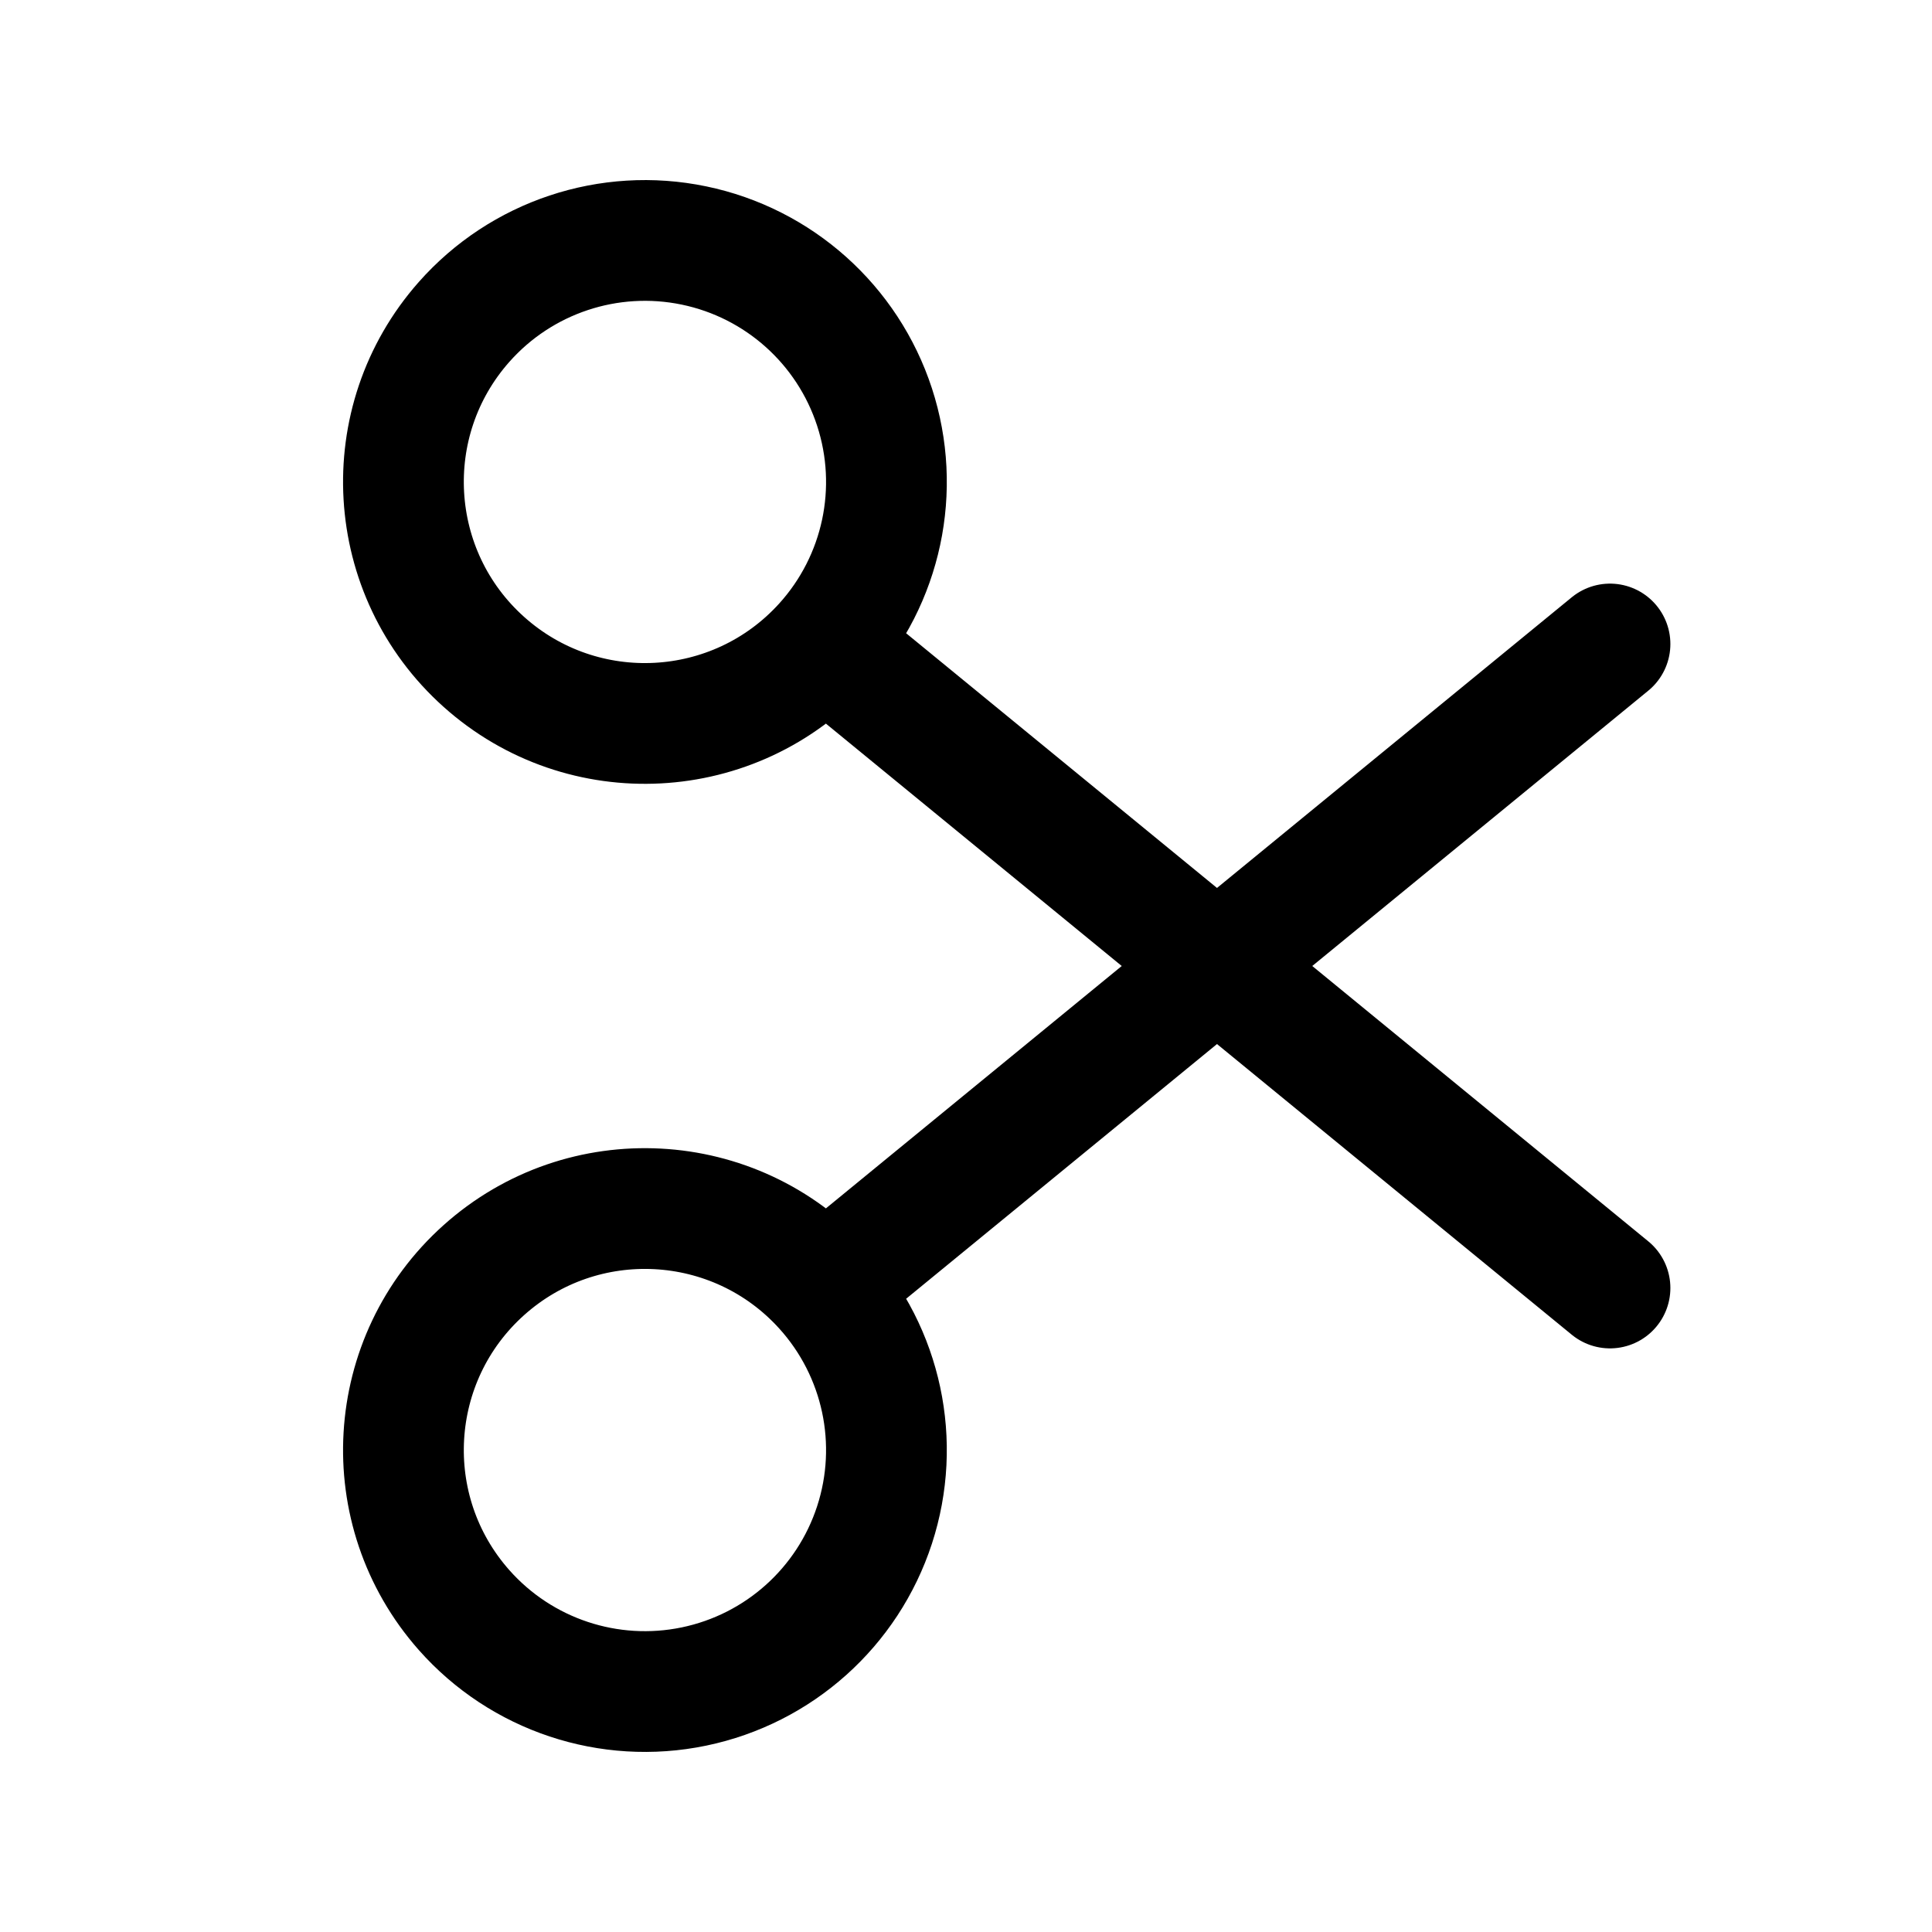
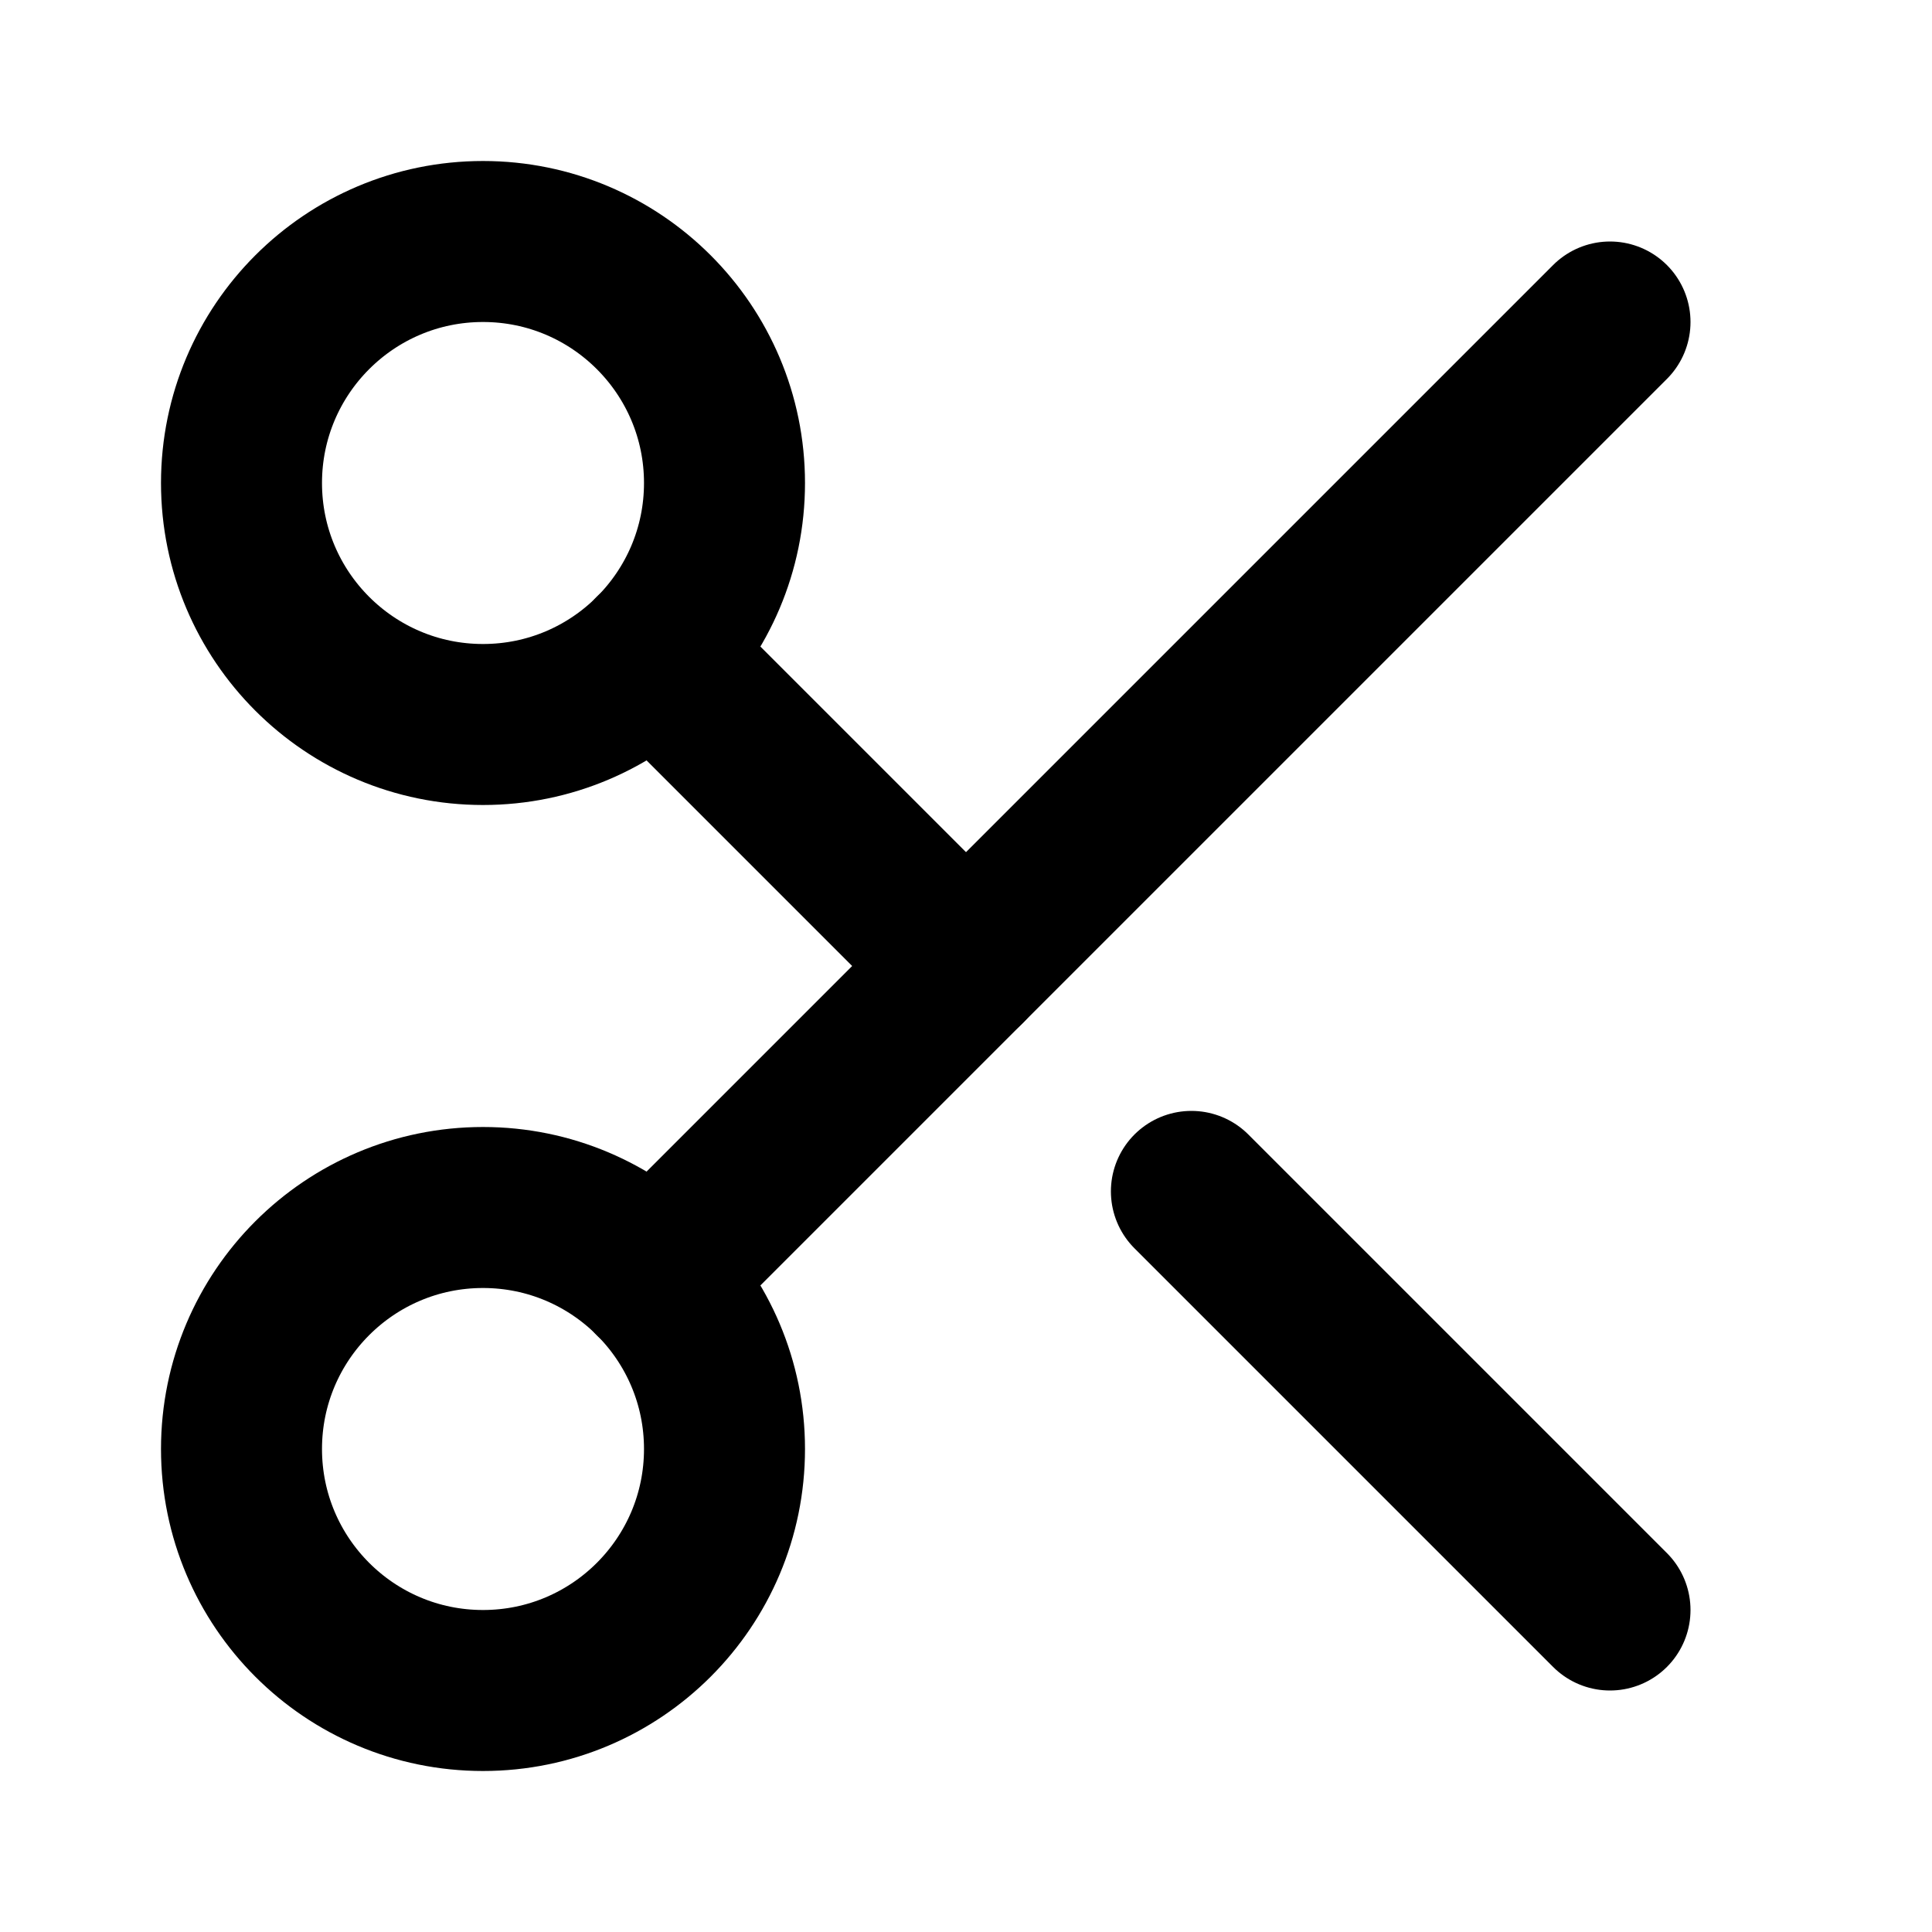
- <svg xmlns="http://www.w3.org/2000/svg" width="1em" height="1em" viewBox="0 0 24 24">
-   <path fill="none" stroke="currentColor" stroke-linecap="round" stroke-linejoin="round" stroke-width="1.5" d="M10.236 8a3 3 0 1 0-4.472-4a3 3 0 0 0 4.472 4m0 0L20 16m-9.764 0a3 3 0 1 1-4.472 4a3 3 0 0 1 4.472-4m0 0L20 8" />
+ <svg xmlns="http://www.w3.org/2000/svg" width="24" height="24" viewBox="0 0 24 24" fill="none" stroke="currentColor" stroke-width="2" stroke-linecap="round" stroke-linejoin="round" class="lucide lucide-scissors-icon lucide-scissors">
+   <circle cx="6" cy="6" r="3" />
+   <path d="M8.12 8.12 12 12" />
+   <path d="M20 4 8.12 15.88" />
+   <circle cx="6" cy="18" r="3" />
+   <path d="M14.8 14.8 20 20" />
</svg>
